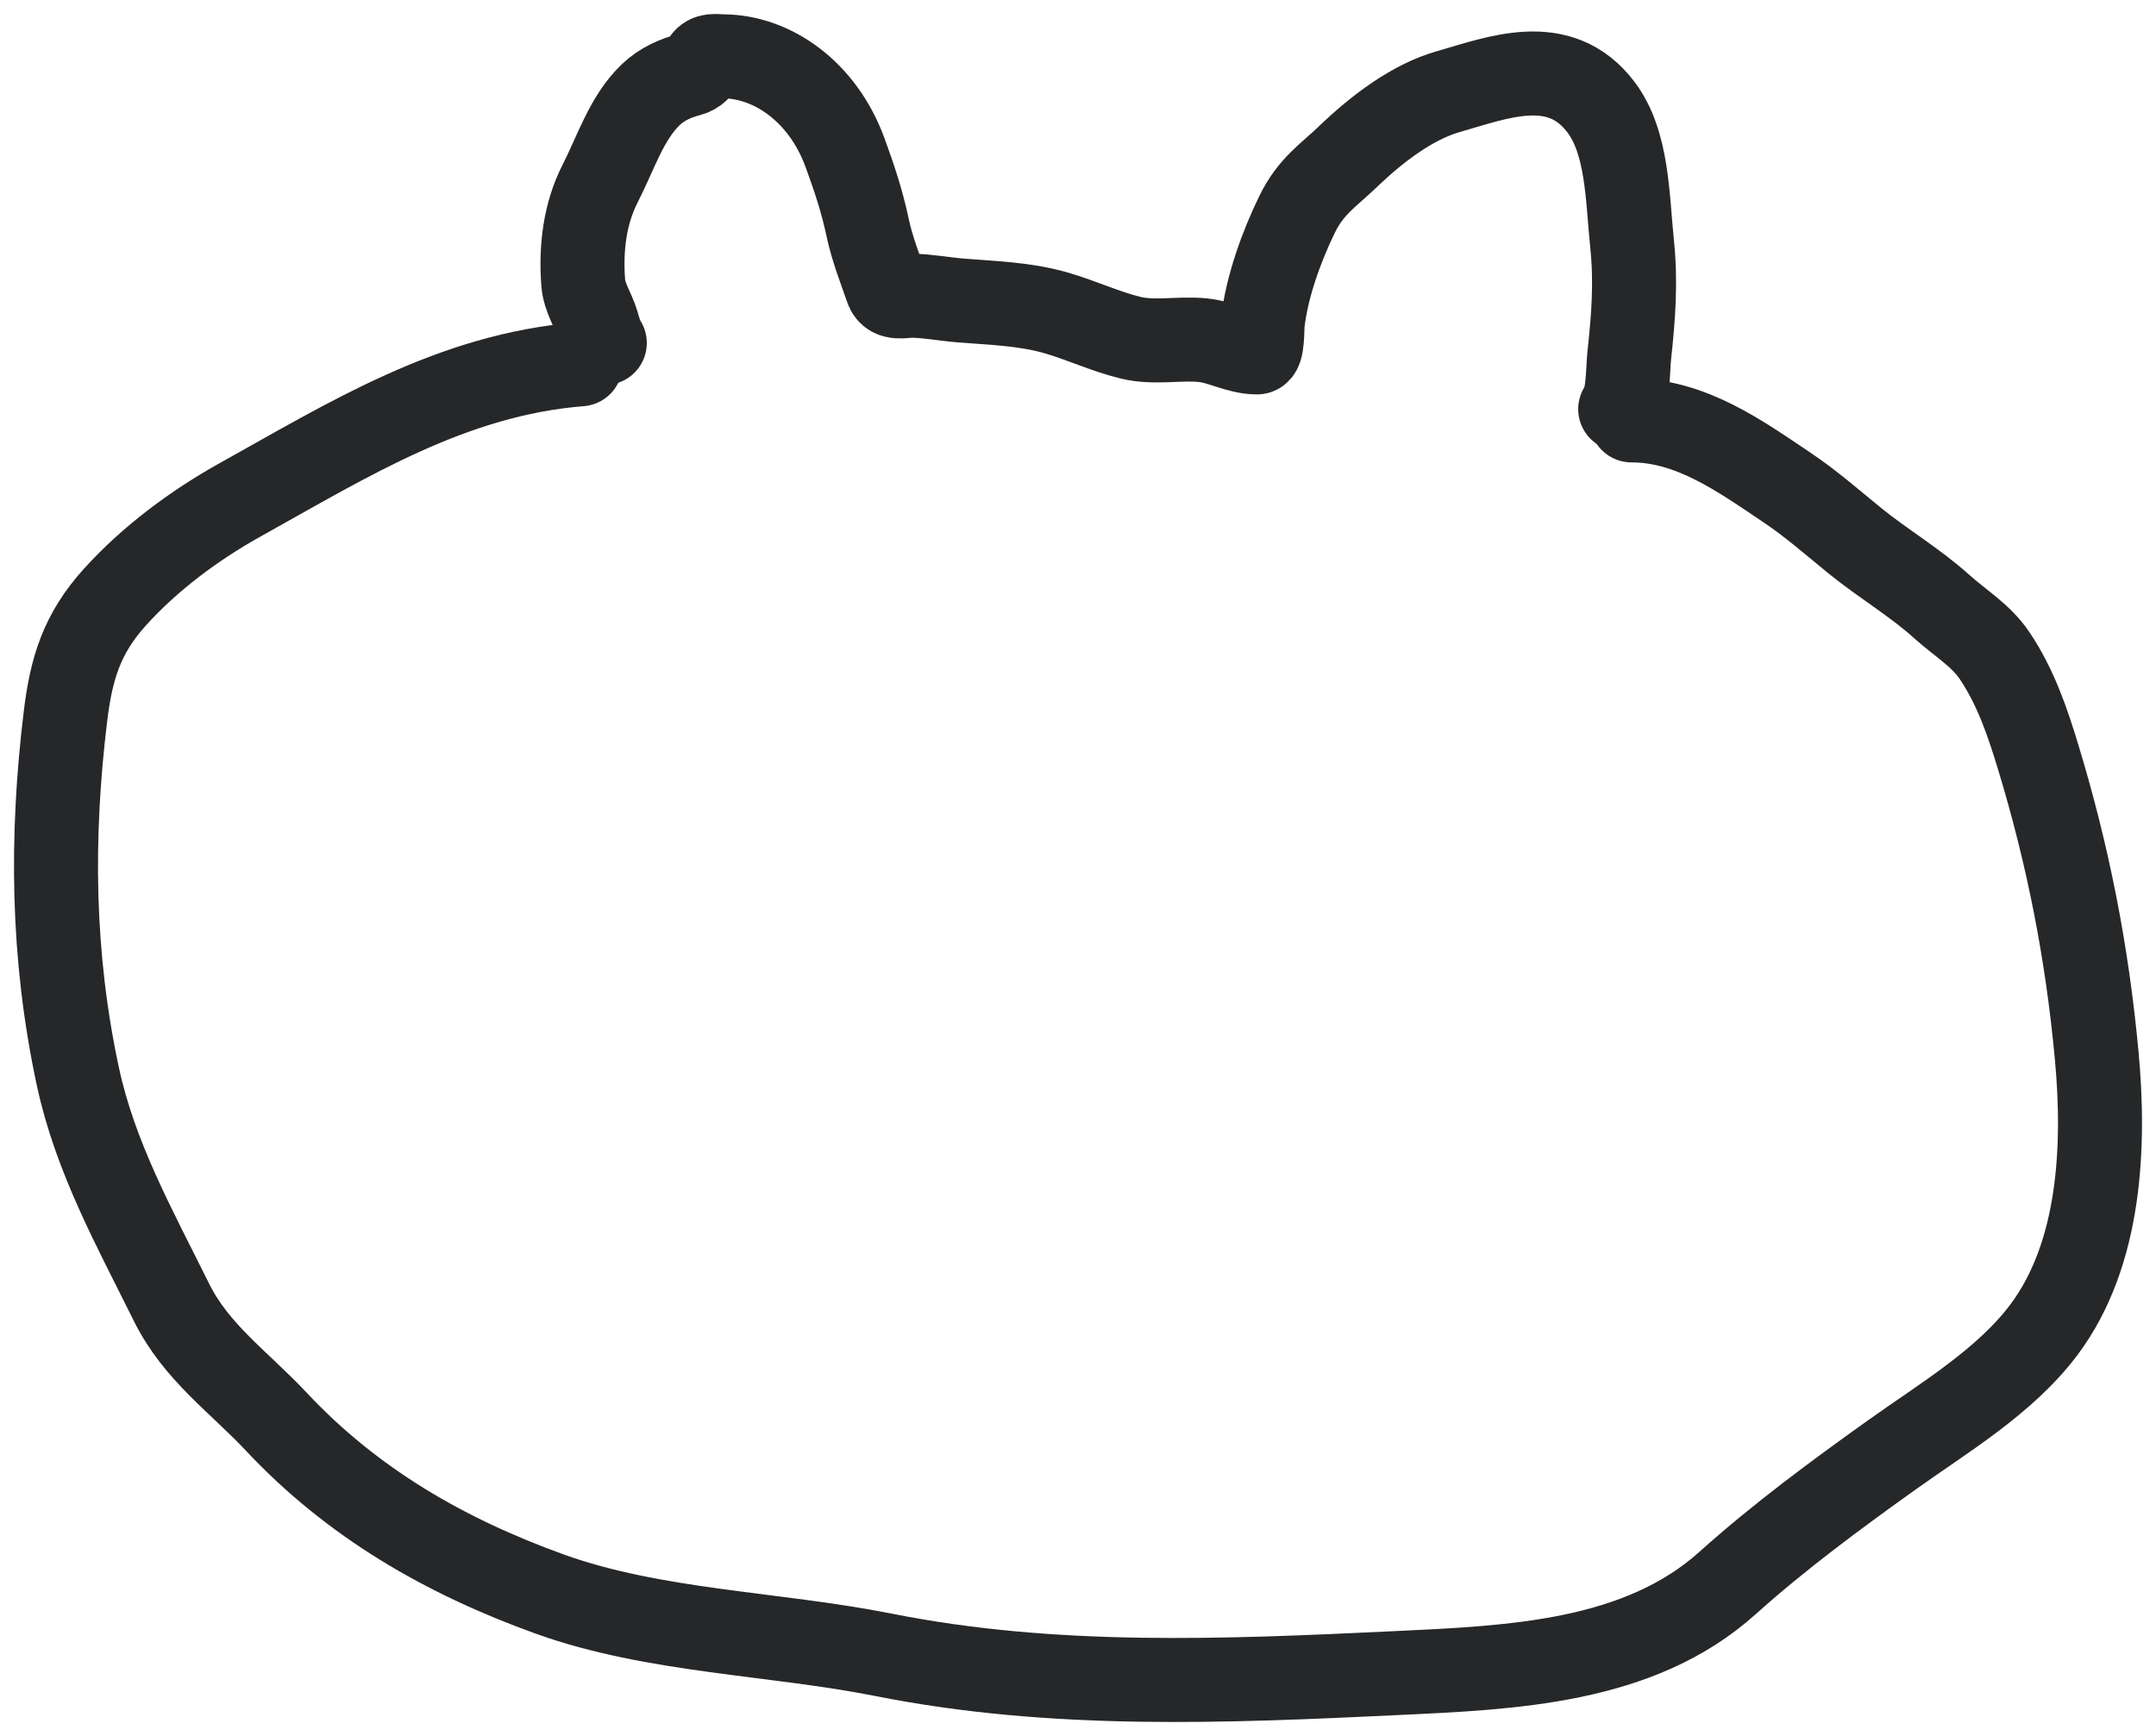
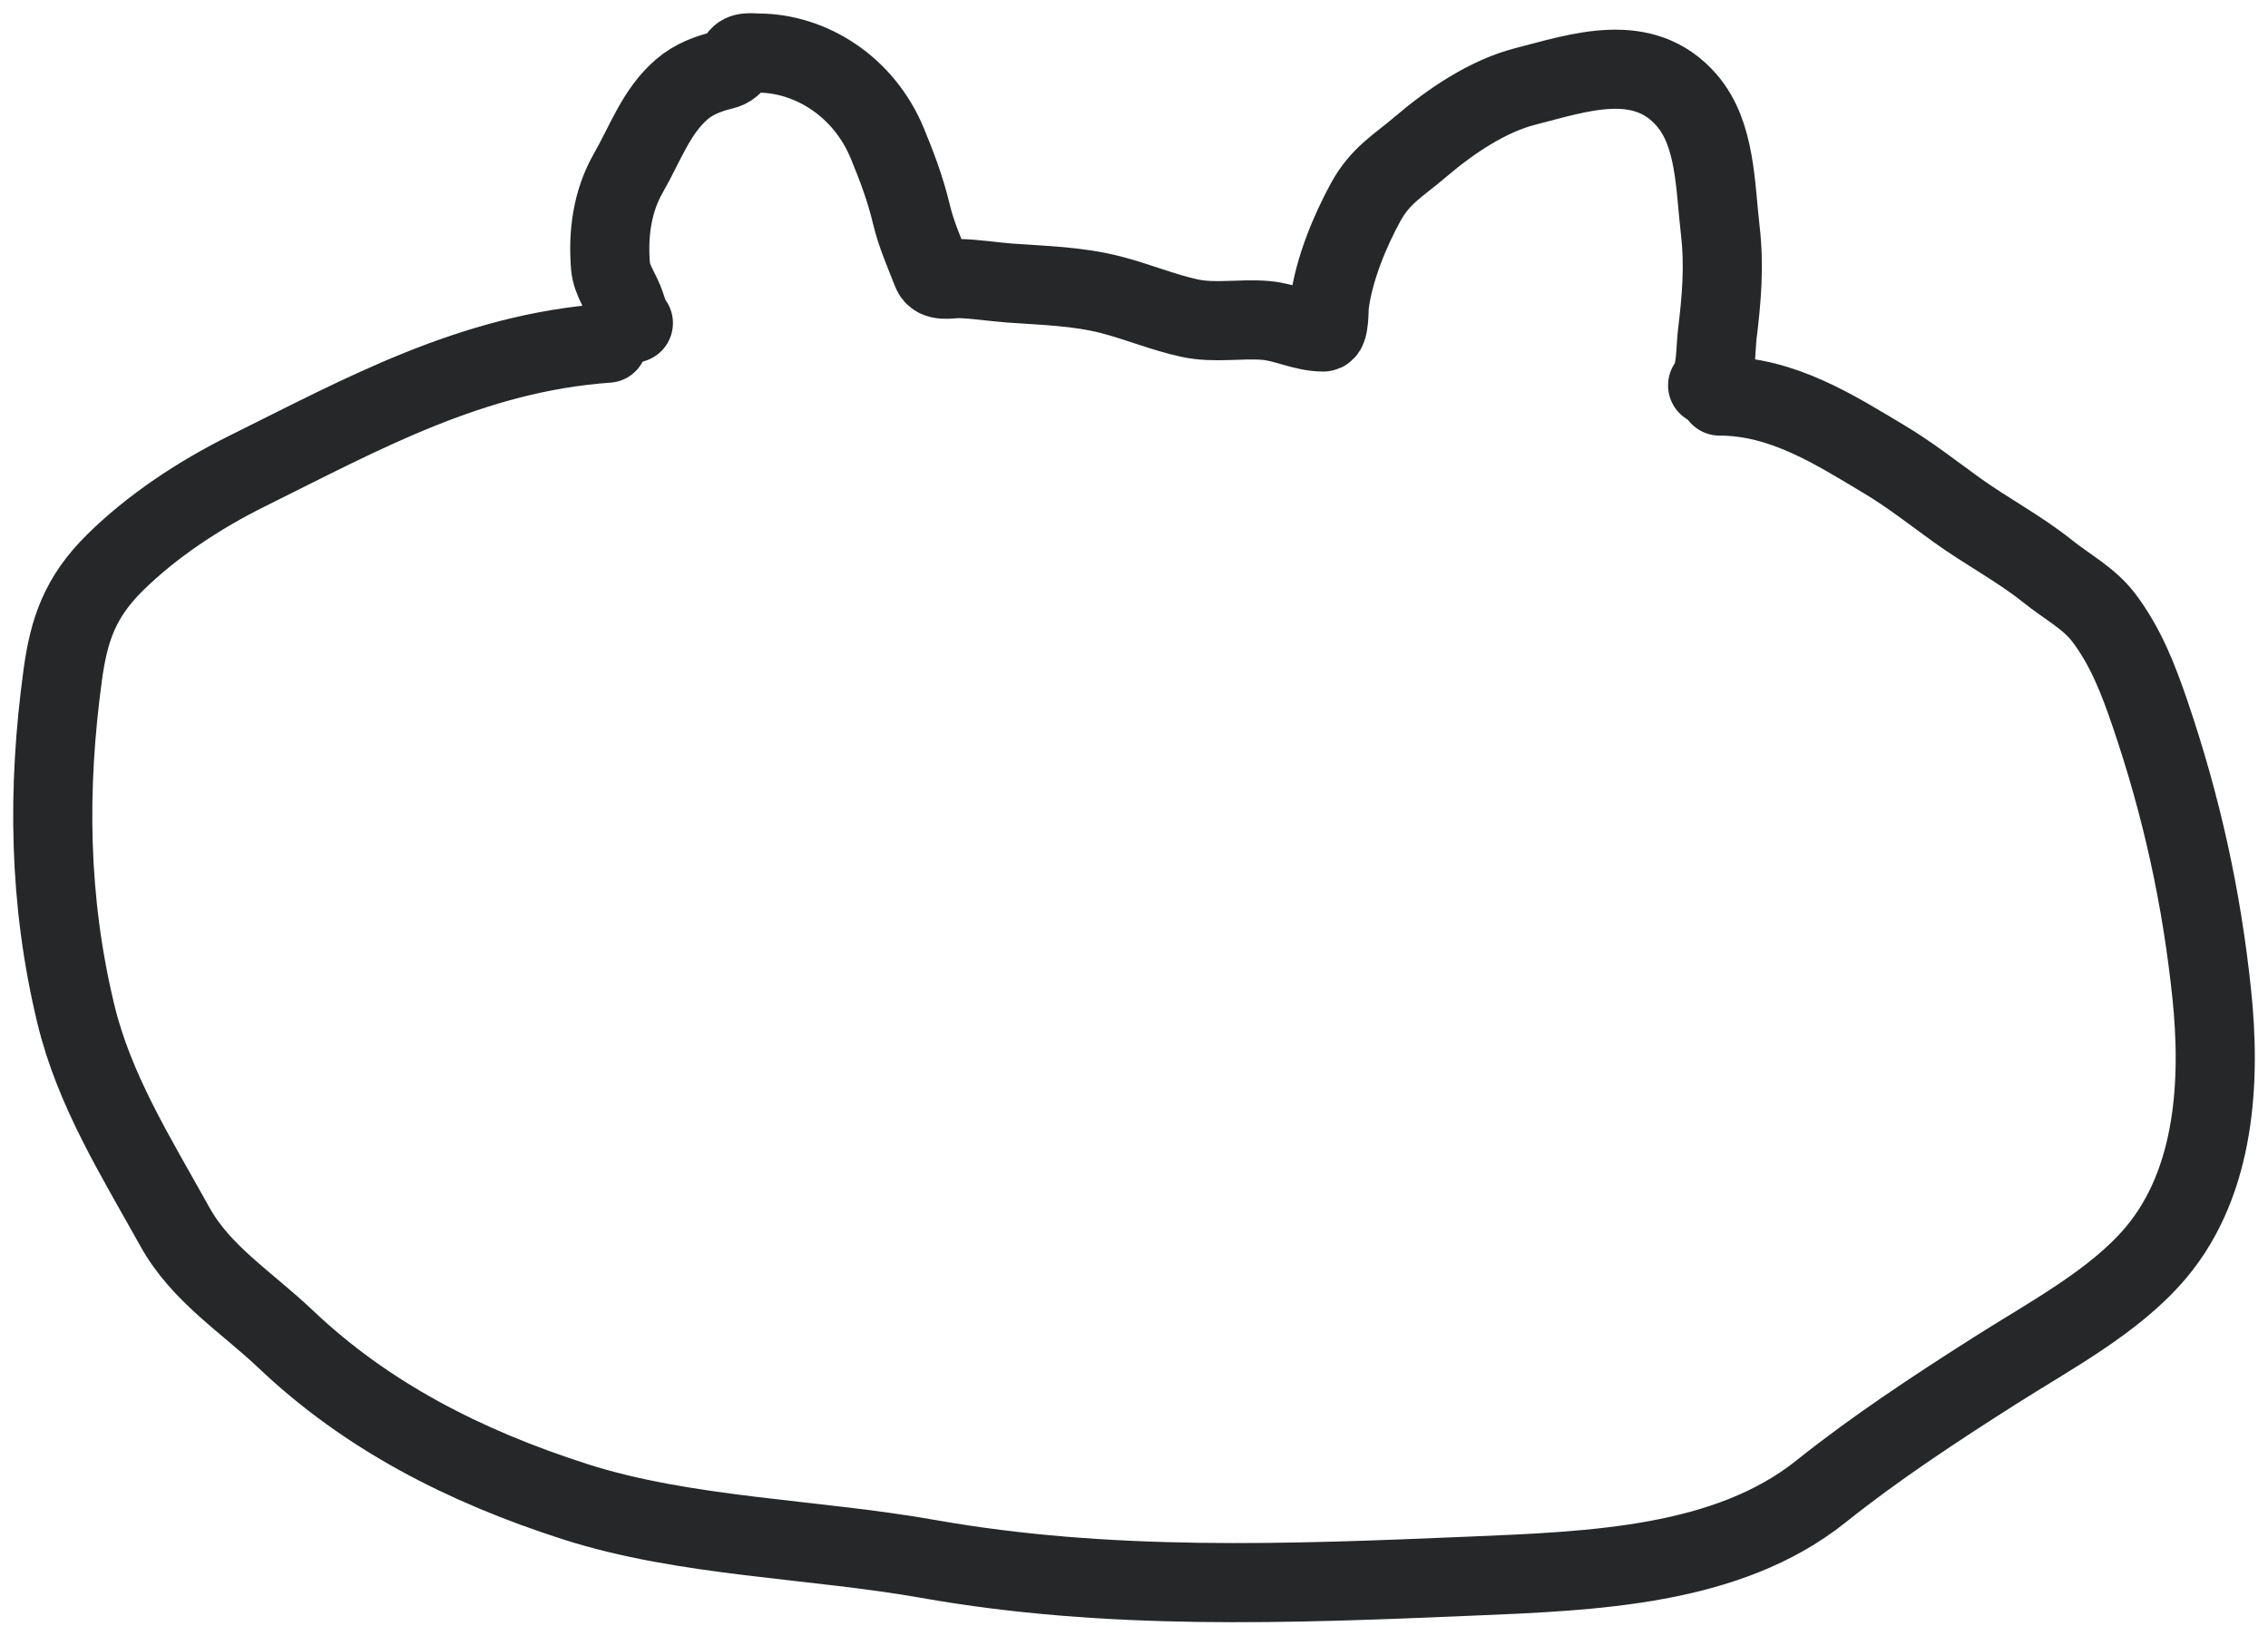
- <svg xmlns="http://www.w3.org/2000/svg" width="77" height="62" viewBox="0 0 77 62" fill="none">
-   <path d="M20.734 13.01C16.147 13.377 12.458 15.691 8.586 17.845C6.939 18.762 5.354 19.942 4.102 21.328C2.923 22.633 2.546 23.872 2.339 25.575C1.811 29.915 1.858 34.139 2.778 38.434C3.4 41.337 4.809 43.854 6.121 46.505C7.009 48.301 8.531 49.349 9.877 50.784C12.575 53.66 15.86 55.571 19.633 56.931C23.36 58.274 27.672 58.329 31.557 59.102C37.626 60.31 43.727 60.045 49.868 59.754C53.992 59.559 58.527 59.384 61.693 56.541C63.517 54.903 65.541 53.407 67.543 51.977C69.421 50.635 71.607 49.344 72.996 47.492C75.031 44.778 75.181 40.902 74.882 37.694C74.542 34.029 73.867 30.579 72.797 27.054C72.413 25.788 71.986 24.527 71.233 23.412C70.742 22.683 69.994 22.246 69.347 21.662C68.394 20.801 67.26 20.135 66.26 19.324C65.454 18.669 64.697 17.999 63.828 17.416C62.161 16.297 60.397 15.014 58.267 15.014" stroke="#252729" stroke-width="3" stroke-linecap="round" />
-   <path d="M21.6 12.249C21.468 12.054 21.398 11.787 21.328 11.549C21.189 11.079 20.869 10.623 20.83 10.105C20.734 8.851 20.892 7.618 21.428 6.567C22.001 5.445 22.374 4.216 23.237 3.386C23.641 2.997 24.133 2.789 24.615 2.661C24.866 2.594 24.991 2.451 25.137 2.192C25.283 1.933 25.585 2.011 25.802 2.011C27.589 2.011 29.385 3.282 30.176 5.442C30.504 6.34 30.783 7.165 30.989 8.136C31.15 8.893 31.431 9.597 31.678 10.311C31.817 10.712 32.301 10.556 32.578 10.561C33.149 10.572 33.725 10.683 34.296 10.73C35.447 10.825 36.585 10.848 37.718 11.174C38.612 11.431 39.477 11.842 40.378 12.061C41.222 12.267 42.101 12.066 42.953 12.149C43.611 12.212 44.22 12.586 44.891 12.586C45.108 12.586 45.073 11.746 45.097 11.536C45.247 10.222 45.778 8.778 46.322 7.661C46.817 6.645 47.437 6.271 48.15 5.586C49.188 4.589 50.452 3.635 51.72 3.274C53.507 2.763 55.692 1.886 57.166 3.811C58.141 5.085 58.118 7.076 58.29 8.724C58.431 10.076 58.337 11.325 58.19 12.674C58.132 13.204 58.165 14.219 57.864 14.611" stroke="#252729" stroke-width="3" stroke-linecap="round" />
+ <svg xmlns="http://www.w3.org/2000/svg" width="86" height="62" viewBox="0 0 86 62" fill="none">
+   <path d="M23.043 13.01C17.892 13.377 13.748 15.691 9.399 17.845C7.548 18.762 5.767 19.942 4.361 21.328C3.037 22.633 2.614 23.872 2.381 25.575C1.788 29.915 1.84 34.138 2.874 38.434C3.572 41.337 5.156 43.854 6.629 46.505C7.626 48.301 9.337 49.349 10.848 50.784C13.879 53.66 17.569 55.571 21.807 56.931C25.993 58.274 30.836 58.329 35.201 59.102C42.018 60.31 48.872 60.045 55.77 59.754C60.402 59.559 65.496 59.384 69.052 56.541C71.101 54.903 73.375 53.407 75.624 51.977C77.733 50.635 80.188 49.344 81.749 47.491C84.035 44.778 84.203 40.902 83.868 37.694C83.485 34.029 82.728 30.579 81.526 27.054C81.094 25.788 80.615 24.527 79.769 23.412C79.217 22.683 78.377 22.246 77.65 21.662C76.579 20.801 75.306 20.135 74.183 19.324C73.277 18.669 72.426 17.999 71.45 17.415C69.578 16.297 67.597 15.014 65.204 15.014" stroke="#252729" stroke-width="3" stroke-linecap="round" />
+   <path d="M24.017 12.249C23.868 12.054 23.789 11.787 23.71 11.549C23.555 11.079 23.196 10.623 23.151 10.105C23.044 8.851 23.221 7.618 23.823 6.567C24.467 5.445 24.886 4.216 25.855 3.386C26.309 2.997 26.862 2.789 27.403 2.661C27.685 2.594 27.825 2.451 27.989 2.192C28.154 1.933 28.493 2.011 28.736 2.011C30.744 2.011 32.761 3.282 33.649 5.442C34.019 6.34 34.331 7.165 34.563 8.136C34.744 8.893 35.059 9.597 35.337 10.311C35.493 10.712 36.036 10.556 36.348 10.561C36.99 10.572 37.636 10.683 38.278 10.73C39.57 10.825 40.849 10.848 42.121 11.174C43.126 11.431 44.097 11.842 45.11 12.061C46.057 12.267 47.045 12.066 48.002 12.149C48.741 12.212 49.426 12.586 50.179 12.586C50.423 12.586 50.383 11.746 50.41 11.536C50.579 10.222 51.175 8.778 51.786 7.661C52.342 6.645 53.039 6.271 53.84 5.586C55.006 4.589 56.426 3.635 57.849 3.274C59.857 2.763 62.311 1.886 63.967 3.811C65.063 5.085 65.037 7.076 65.23 8.724C65.388 10.076 65.283 11.325 65.117 12.674C65.052 13.204 65.089 14.219 64.751 14.611" stroke="#252729" stroke-width="3" stroke-linecap="round" />
</svg>
